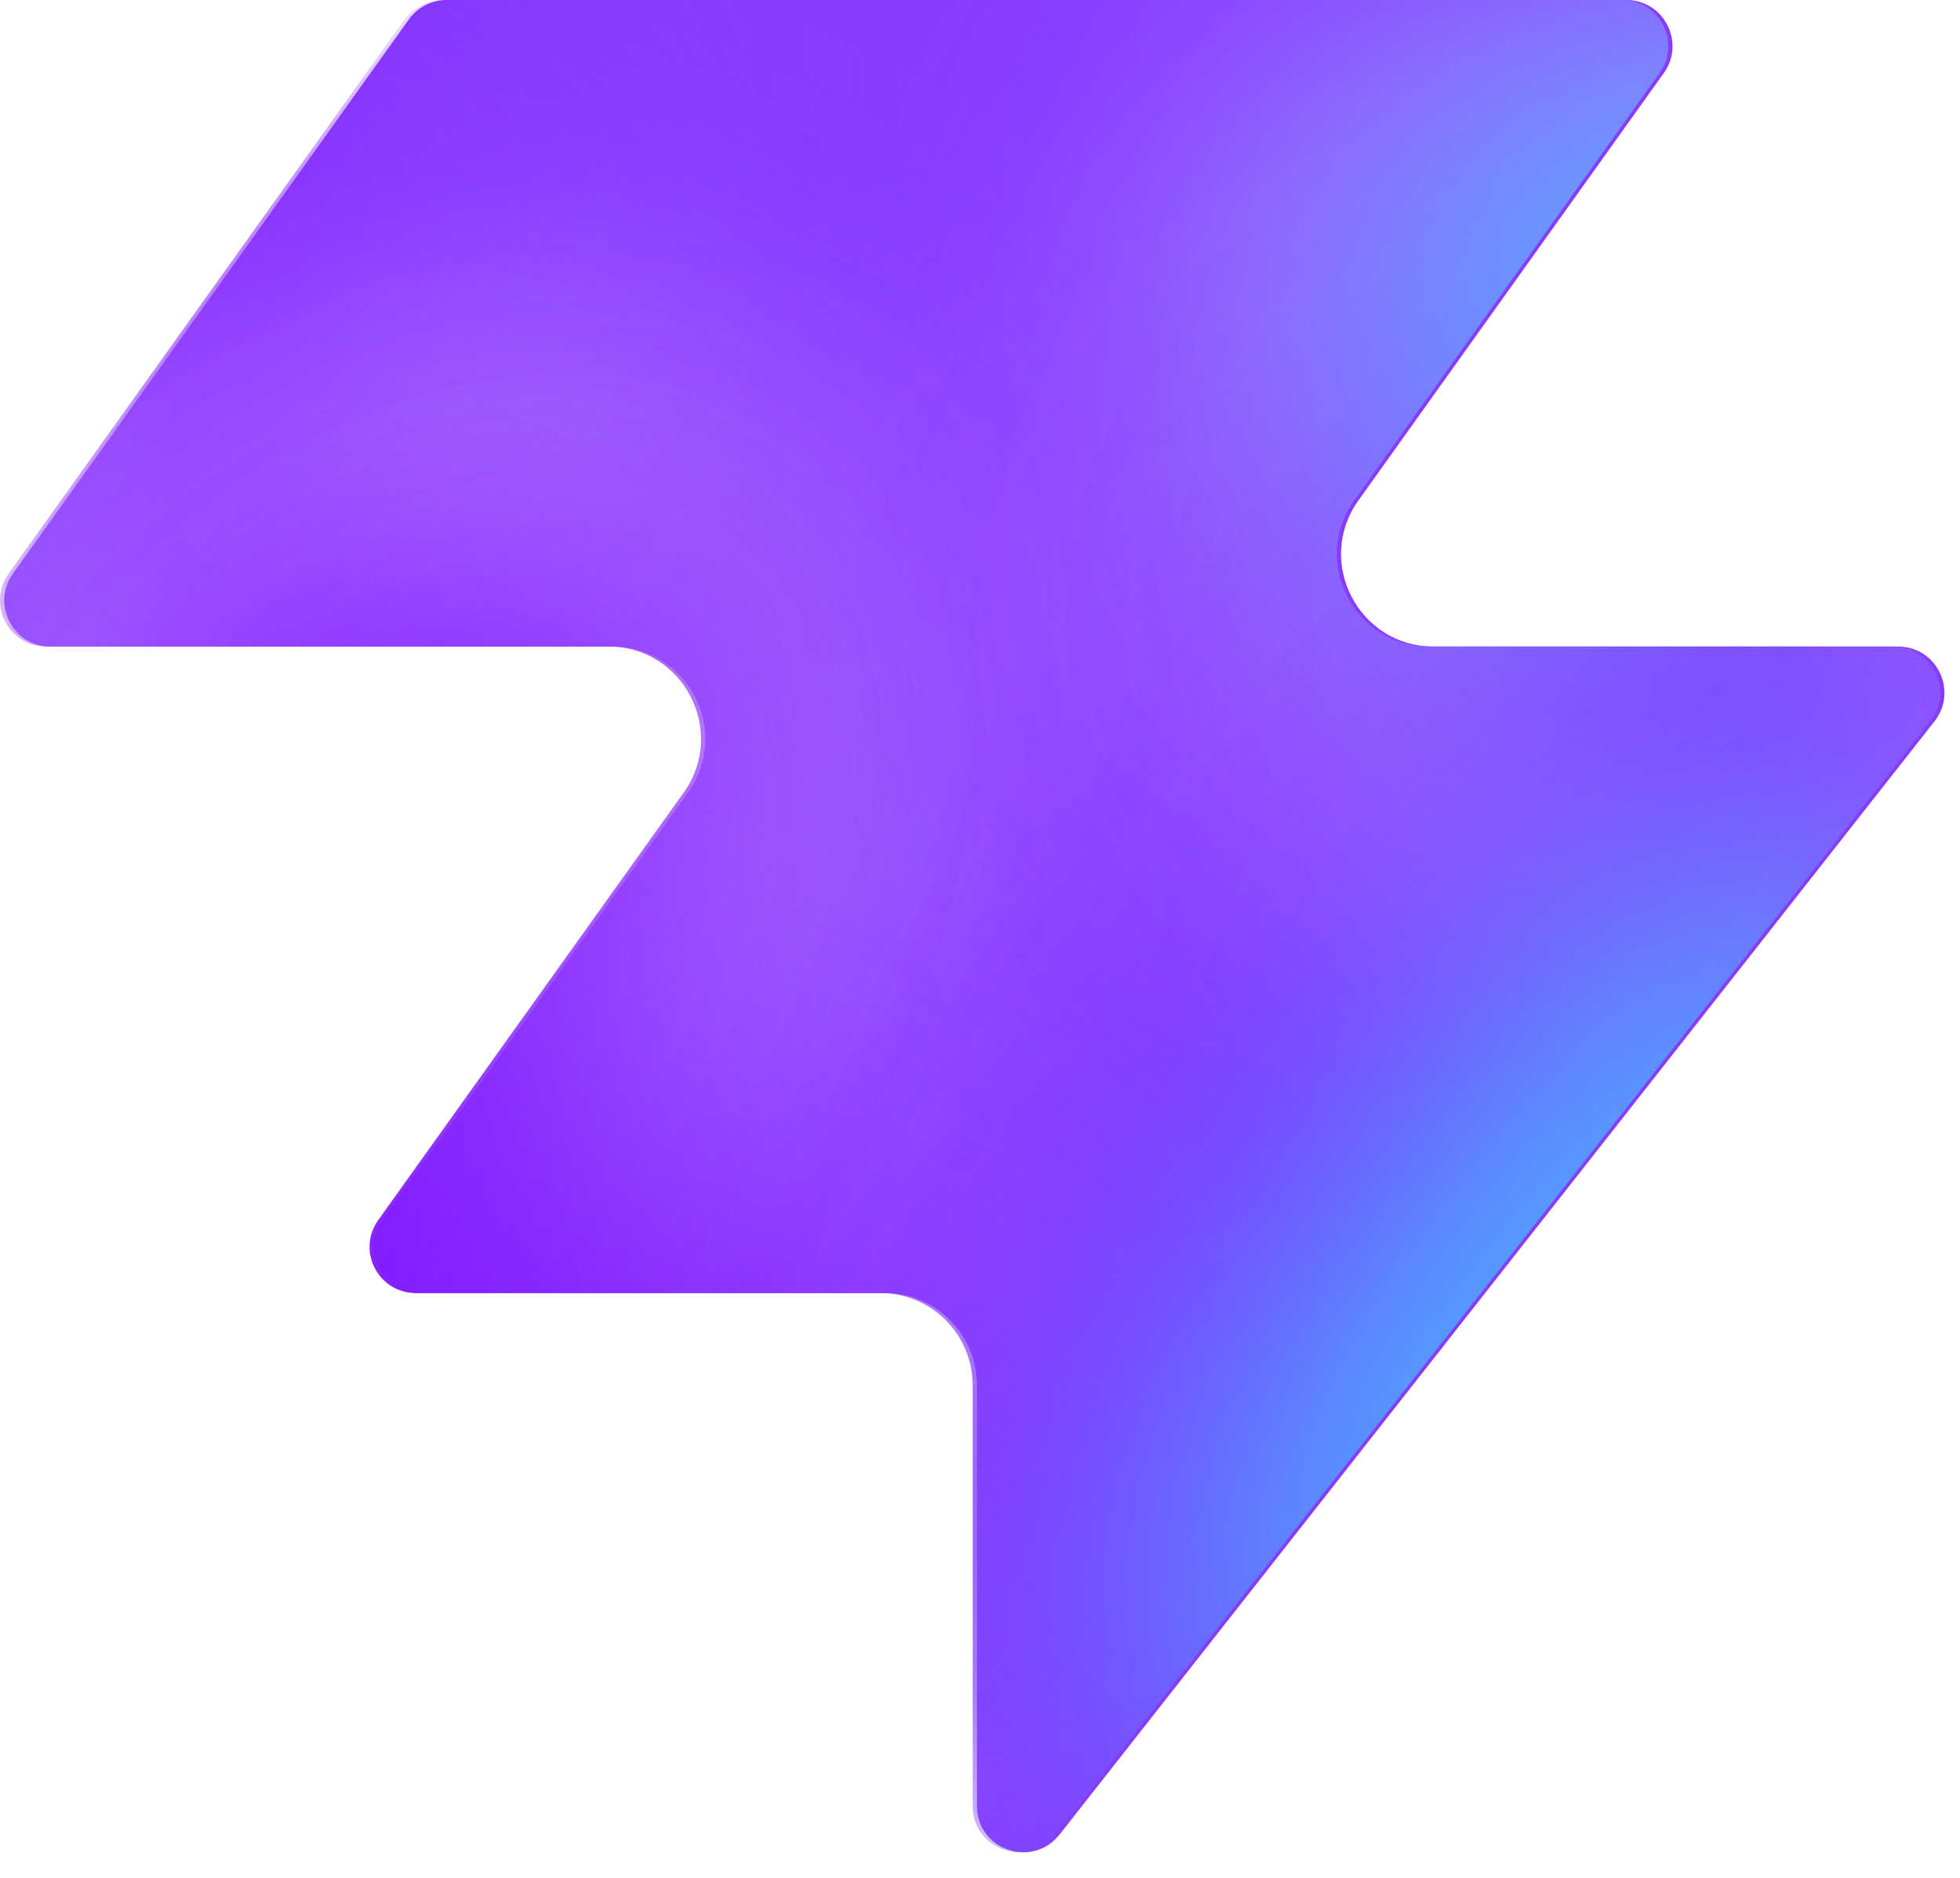
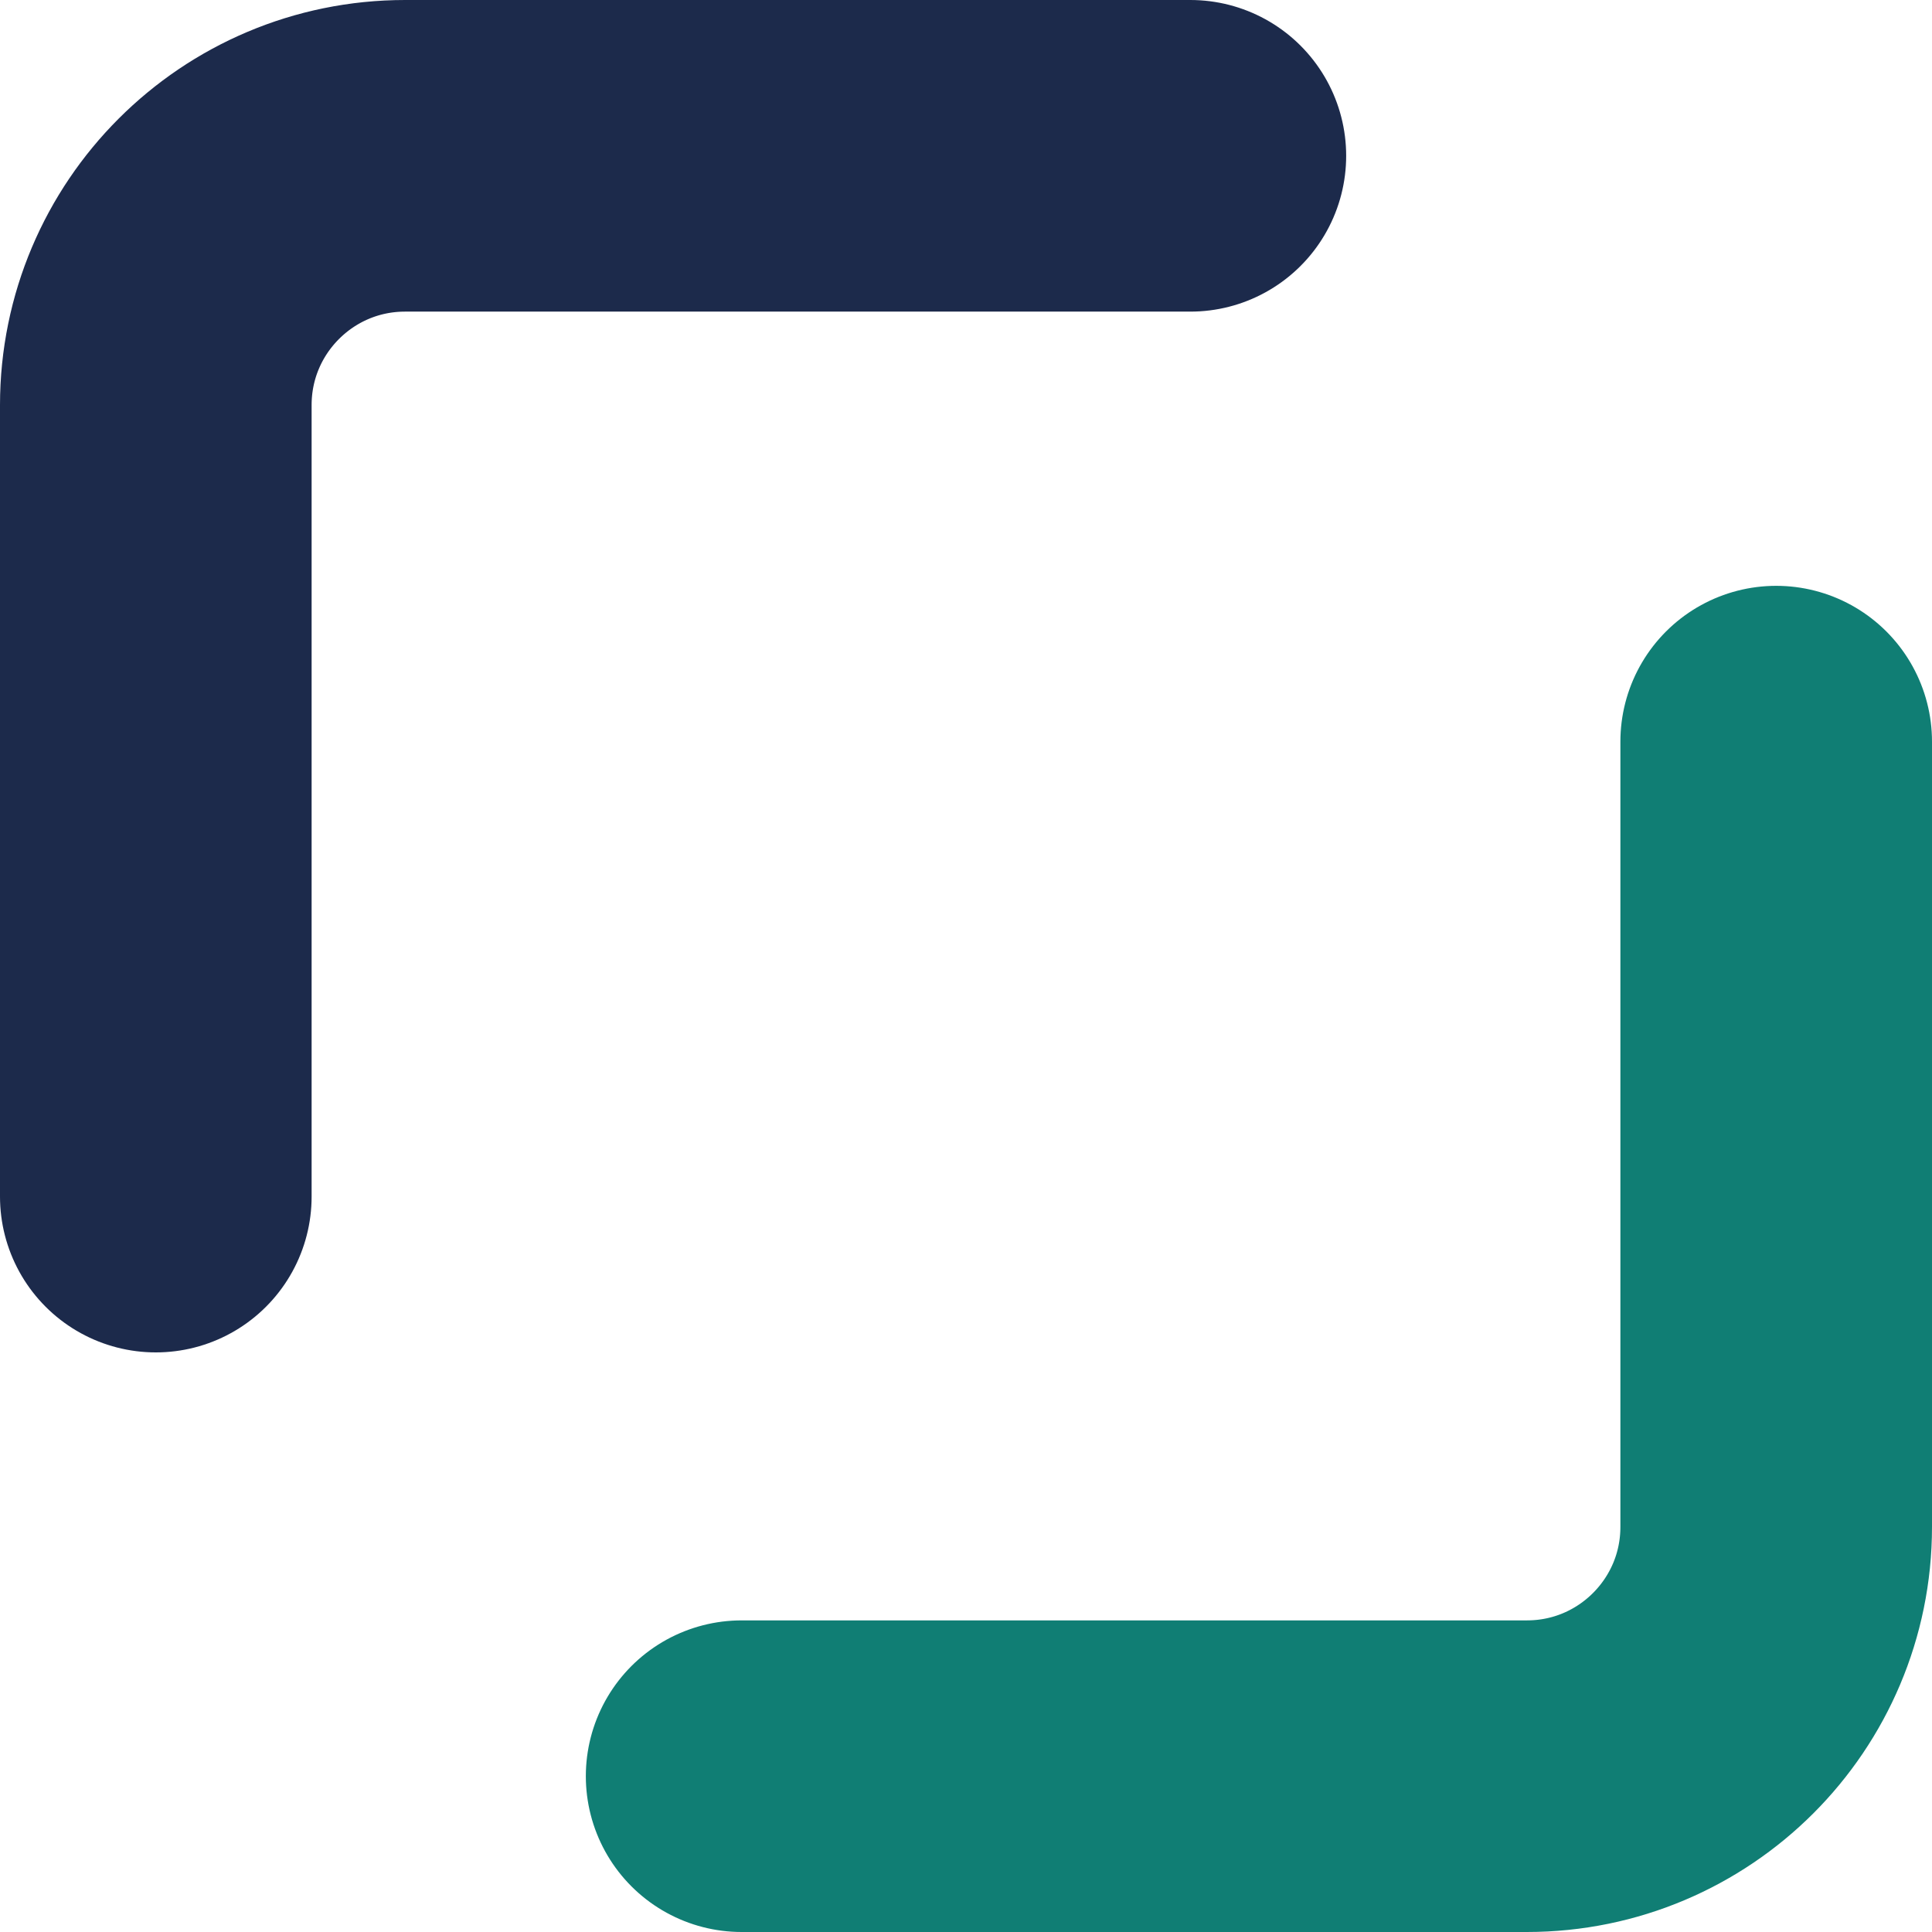
- <svg xmlns="http://www.w3.org/2000/svg" width="48" height="46" fill="none" viewBox="0 0 48 46">
-   <path fill="#863bff" d="M25.946 44.938c-.664.845-2.021.375-2.021-.698V33.937a2.26 2.26 0 0 0-2.262-2.262H10.287c-.92 0-1.456-1.04-.92-1.788l7.48-10.471c1.07-1.497 0-3.578-1.842-3.578H1.237c-.92 0-1.456-1.04-.92-1.788L10.013.474c.214-.297.556-.474.92-.474h28.894c.92 0 1.456 1.04.92 1.788l-7.48 10.471c-1.07 1.498 0 3.579 1.842 3.579h11.377c.943 0 1.473 1.088.89 1.83L25.947 44.94z" style="fill:#863bff;fill:color(display-p3 .525 .23 1);fill-opacity:1" />
-   <mask id="a" width="48" height="46" x="0" y="0" maskUnits="userSpaceOnUse" style="mask-type:alpha">
-     <path fill="#000" d="M25.842 44.938c-.664.844-2.021.375-2.021-.698V33.937a2.26 2.26 0 0 0-2.262-2.262H10.183c-.92 0-1.456-1.04-.92-1.788l7.48-10.471c1.07-1.498 0-3.579-1.842-3.579H1.133c-.92 0-1.456-1.04-.92-1.787L9.91.473c.214-.297.556-.474.92-.474h28.894c.92 0 1.456 1.04.92 1.788l-7.48 10.471c-1.07 1.498 0 3.578 1.842 3.578h11.377c.943 0 1.473 1.088.89 1.832L25.843 44.94z" style="fill:#000;fill-opacity:1" />
-   </mask>
-   <g mask="url(#a)">
-     <g filter="url(#b)">
-       <ellipse cx="5.508" cy="14.704" fill="#ede6ff" rx="5.508" ry="14.704" style="fill:#ede6ff;fill:color(display-p3 .927 .903 1);fill-opacity:1" transform="matrix(.00324 1 1 -.00324 -4.47 31.516)" />
-     </g>
-     <g filter="url(#c)">
-       <ellipse cx="10.399" cy="29.851" fill="#ede6ff" rx="10.399" ry="29.851" style="fill:#ede6ff;fill:color(display-p3 .927 .903 1);fill-opacity:1" transform="matrix(.00324 1 1 -.00324 -39.328 7.883)" />
-     </g>
-     <g filter="url(#d)">
-       <ellipse cx="5.508" cy="30.487" fill="#7e14ff" rx="5.508" ry="30.487" style="fill:#7e14ff;fill:color(display-p3 .492 .077 1);fill-opacity:1" transform="rotate(89.814 -25.913 -14.639)scale(1 -1)" />
-     </g>
-     <g filter="url(#e)">
-       <ellipse cx="5.508" cy="30.599" fill="#7e14ff" rx="5.508" ry="30.599" style="fill:#7e14ff;fill:color(display-p3 .492 .077 1);fill-opacity:1" transform="rotate(89.814 -32.644 -3.334)scale(1 -1)" />
-     </g>
-     <g filter="url(#f)">
-       <ellipse cx="5.508" cy="30.599" fill="#7e14ff" rx="5.508" ry="30.599" style="fill:#7e14ff;fill:color(display-p3 .492 .077 1);fill-opacity:1" transform="matrix(.00324 1 1 -.00324 -34.34 30.47)" />
-     </g>
-     <g filter="url(#g)">
-       <ellipse cx="14.072" cy="22.078" fill="#ede6ff" rx="14.072" ry="22.078" style="fill:#ede6ff;fill:color(display-p3 .927 .903 1);fill-opacity:1" transform="rotate(93.35 24.506 48.493)scale(-1 1)" />
-     </g>
-     <g filter="url(#h)">
-       <ellipse cx="3.47" cy="21.501" fill="#7e14ff" rx="3.47" ry="21.501" style="fill:#7e14ff;fill:color(display-p3 .492 .077 1);fill-opacity:1" transform="rotate(89.009 28.708 47.59)scale(-1 1)" />
-     </g>
-     <g filter="url(#i)">
-       <ellipse cx="3.47" cy="21.501" fill="#7e14ff" rx="3.47" ry="21.501" style="fill:#7e14ff;fill:color(display-p3 .492 .077 1);fill-opacity:1" transform="rotate(89.009 28.708 47.59)scale(-1 1)" />
-     </g>
-     <g filter="url(#j)">
-       <ellipse cx=".387" cy="8.972" fill="#7e14ff" rx="4.407" ry="29.108" style="fill:#7e14ff;fill:color(display-p3 .492 .077 1);fill-opacity:1" transform="rotate(39.51 .387 8.972)" />
-     </g>
-     <g filter="url(#k)">
-       <ellipse cx="47.523" cy="-6.092" fill="#7e14ff" rx="4.407" ry="29.108" style="fill:#7e14ff;fill:color(display-p3 .492 .077 1);fill-opacity:1" transform="rotate(37.892 47.523 -6.092)" />
-     </g>
-     <g filter="url(#l)">
-       <ellipse cx="41.412" cy="6.333" fill="#47bfff" rx="5.971" ry="9.665" style="fill:#47bfff;fill:color(display-p3 .28 .748 1);fill-opacity:1" transform="rotate(37.892 41.412 6.333)" />
-     </g>
-     <g filter="url(#m)">
-       <ellipse cx="-1.879" cy="38.332" fill="#7e14ff" rx="4.407" ry="29.108" style="fill:#7e14ff;fill:color(display-p3 .492 .077 1);fill-opacity:1" transform="rotate(37.892 -1.88 38.332)" />
-     </g>
-     <g filter="url(#n)">
-       <ellipse cx="-1.879" cy="38.332" fill="#7e14ff" rx="4.407" ry="29.108" style="fill:#7e14ff;fill:color(display-p3 .492 .077 1);fill-opacity:1" transform="rotate(37.892 -1.88 38.332)" />
-     </g>
-     <g filter="url(#o)">
-       <ellipse cx="35.651" cy="29.907" fill="#7e14ff" rx="4.407" ry="29.108" style="fill:#7e14ff;fill:color(display-p3 .492 .077 1);fill-opacity:1" transform="rotate(37.892 35.651 29.907)" />
-     </g>
-     <g filter="url(#p)">
-       <ellipse cx="38.418" cy="32.4" fill="#47bfff" rx="5.971" ry="15.297" style="fill:#47bfff;fill:color(display-p3 .28 .748 1);fill-opacity:1" transform="rotate(37.892 38.418 32.4)" />
-     </g>
-   </g>
-   <defs>
-     <filter id="b" width="60.045" height="41.654" x="-19.77" y="16.149" color-interpolation-filters="sRGB" filterUnits="userSpaceOnUse">
-       <feFlood flood-opacity="0" result="BackgroundImageFix" />
-       <feBlend in="SourceGraphic" in2="BackgroundImageFix" result="shape" />
-       <feGaussianBlur result="effect1_foregroundBlur_2002_17158" stdDeviation="7.659" />
-     </filter>
-     <filter id="c" width="90.34" height="51.437" x="-54.613" y="-7.533" color-interpolation-filters="sRGB" filterUnits="userSpaceOnUse">
-       <feFlood flood-opacity="0" result="BackgroundImageFix" />
-       <feBlend in="SourceGraphic" in2="BackgroundImageFix" result="shape" />
-       <feGaussianBlur result="effect1_foregroundBlur_2002_17158" stdDeviation="7.659" />
-     </filter>
-     <filter id="d" width="79.355" height="29.4" x="-49.64" y="2.03" color-interpolation-filters="sRGB" filterUnits="userSpaceOnUse">
-       <feFlood flood-opacity="0" result="BackgroundImageFix" />
-       <feBlend in="SourceGraphic" in2="BackgroundImageFix" result="shape" />
-       <feGaussianBlur result="effect1_foregroundBlur_2002_17158" stdDeviation="4.596" />
-     </filter>
-     <filter id="e" width="79.579" height="29.4" x="-45.045" y="20.029" color-interpolation-filters="sRGB" filterUnits="userSpaceOnUse">
-       <feFlood flood-opacity="0" result="BackgroundImageFix" />
-       <feBlend in="SourceGraphic" in2="BackgroundImageFix" result="shape" />
-       <feGaussianBlur result="effect1_foregroundBlur_2002_17158" stdDeviation="4.596" />
-     </filter>
-     <filter id="f" width="79.579" height="29.4" x="-43.513" y="21.178" color-interpolation-filters="sRGB" filterUnits="userSpaceOnUse">
-       <feFlood flood-opacity="0" result="BackgroundImageFix" />
-       <feBlend in="SourceGraphic" in2="BackgroundImageFix" result="shape" />
-       <feGaussianBlur result="effect1_foregroundBlur_2002_17158" stdDeviation="4.596" />
-     </filter>
-     <filter id="g" width="74.749" height="58.852" x="15.756" y="-17.901" color-interpolation-filters="sRGB" filterUnits="userSpaceOnUse">
-       <feFlood flood-opacity="0" result="BackgroundImageFix" />
-       <feBlend in="SourceGraphic" in2="BackgroundImageFix" result="shape" />
-       <feGaussianBlur result="effect1_foregroundBlur_2002_17158" stdDeviation="7.659" />
-     </filter>
-     <filter id="h" width="61.377" height="25.362" x="23.548" y="2.284" color-interpolation-filters="sRGB" filterUnits="userSpaceOnUse">
-       <feFlood flood-opacity="0" result="BackgroundImageFix" />
-       <feBlend in="SourceGraphic" in2="BackgroundImageFix" result="shape" />
-       <feGaussianBlur result="effect1_foregroundBlur_2002_17158" stdDeviation="4.596" />
-     </filter>
-     <filter id="i" width="61.377" height="25.362" x="23.548" y="2.284" color-interpolation-filters="sRGB" filterUnits="userSpaceOnUse">
-       <feFlood flood-opacity="0" result="BackgroundImageFix" />
-       <feBlend in="SourceGraphic" in2="BackgroundImageFix" result="shape" />
-       <feGaussianBlur result="effect1_foregroundBlur_2002_17158" stdDeviation="4.596" />
-     </filter>
-     <filter id="j" width="56.045" height="63.649" x="-27.636" y="-22.853" color-interpolation-filters="sRGB" filterUnits="userSpaceOnUse">
-       <feFlood flood-opacity="0" result="BackgroundImageFix" />
-       <feBlend in="SourceGraphic" in2="BackgroundImageFix" result="shape" />
-       <feGaussianBlur result="effect1_foregroundBlur_2002_17158" stdDeviation="4.596" />
-     </filter>
-     <filter id="k" width="54.814" height="64.646" x="20.116" y="-38.415" color-interpolation-filters="sRGB" filterUnits="userSpaceOnUse">
-       <feFlood flood-opacity="0" result="BackgroundImageFix" />
-       <feBlend in="SourceGraphic" in2="BackgroundImageFix" result="shape" />
-       <feGaussianBlur result="effect1_foregroundBlur_2002_17158" stdDeviation="4.596" />
-     </filter>
-     <filter id="l" width="33.541" height="35.313" x="24.641" y="-11.323" color-interpolation-filters="sRGB" filterUnits="userSpaceOnUse">
-       <feFlood flood-opacity="0" result="BackgroundImageFix" />
-       <feBlend in="SourceGraphic" in2="BackgroundImageFix" result="shape" />
-       <feGaussianBlur result="effect1_foregroundBlur_2002_17158" stdDeviation="4.596" />
-     </filter>
-     <filter id="m" width="54.814" height="64.646" x="-29.286" y="6.009" color-interpolation-filters="sRGB" filterUnits="userSpaceOnUse">
-       <feFlood flood-opacity="0" result="BackgroundImageFix" />
-       <feBlend in="SourceGraphic" in2="BackgroundImageFix" result="shape" />
-       <feGaussianBlur result="effect1_foregroundBlur_2002_17158" stdDeviation="4.596" />
-     </filter>
-     <filter id="n" width="54.814" height="64.646" x="-29.286" y="6.009" color-interpolation-filters="sRGB" filterUnits="userSpaceOnUse">
-       <feFlood flood-opacity="0" result="BackgroundImageFix" />
-       <feBlend in="SourceGraphic" in2="BackgroundImageFix" result="shape" />
-       <feGaussianBlur result="effect1_foregroundBlur_2002_17158" stdDeviation="4.596" />
-     </filter>
-     <filter id="o" width="54.814" height="64.646" x="8.244" y="-2.416" color-interpolation-filters="sRGB" filterUnits="userSpaceOnUse">
-       <feFlood flood-opacity="0" result="BackgroundImageFix" />
-       <feBlend in="SourceGraphic" in2="BackgroundImageFix" result="shape" />
-       <feGaussianBlur result="effect1_foregroundBlur_2002_17158" stdDeviation="4.596" />
-     </filter>
-     <filter id="p" width="39.409" height="43.623" x="18.713" y="10.588" color-interpolation-filters="sRGB" filterUnits="userSpaceOnUse">
-       <feFlood flood-opacity="0" result="BackgroundImageFix" />
-       <feBlend in="SourceGraphic" in2="BackgroundImageFix" result="shape" />
-       <feGaussianBlur result="effect1_foregroundBlur_2002_17158" stdDeviation="4.596" />
-     </filter>
-   </defs>
+ <svg xmlns="http://www.w3.org/2000/svg" viewBox="0 0 310 310" fill="none" stroke-width="50" stroke-linecap="round">
+   <path d="M25 192V65a40 40 0 0 1 40-40h126" stroke="#1c2a4b" />
+   <path d="M285 119v126a40 40 0 0 1-40 40H119" stroke="#107e74" />
</svg>
